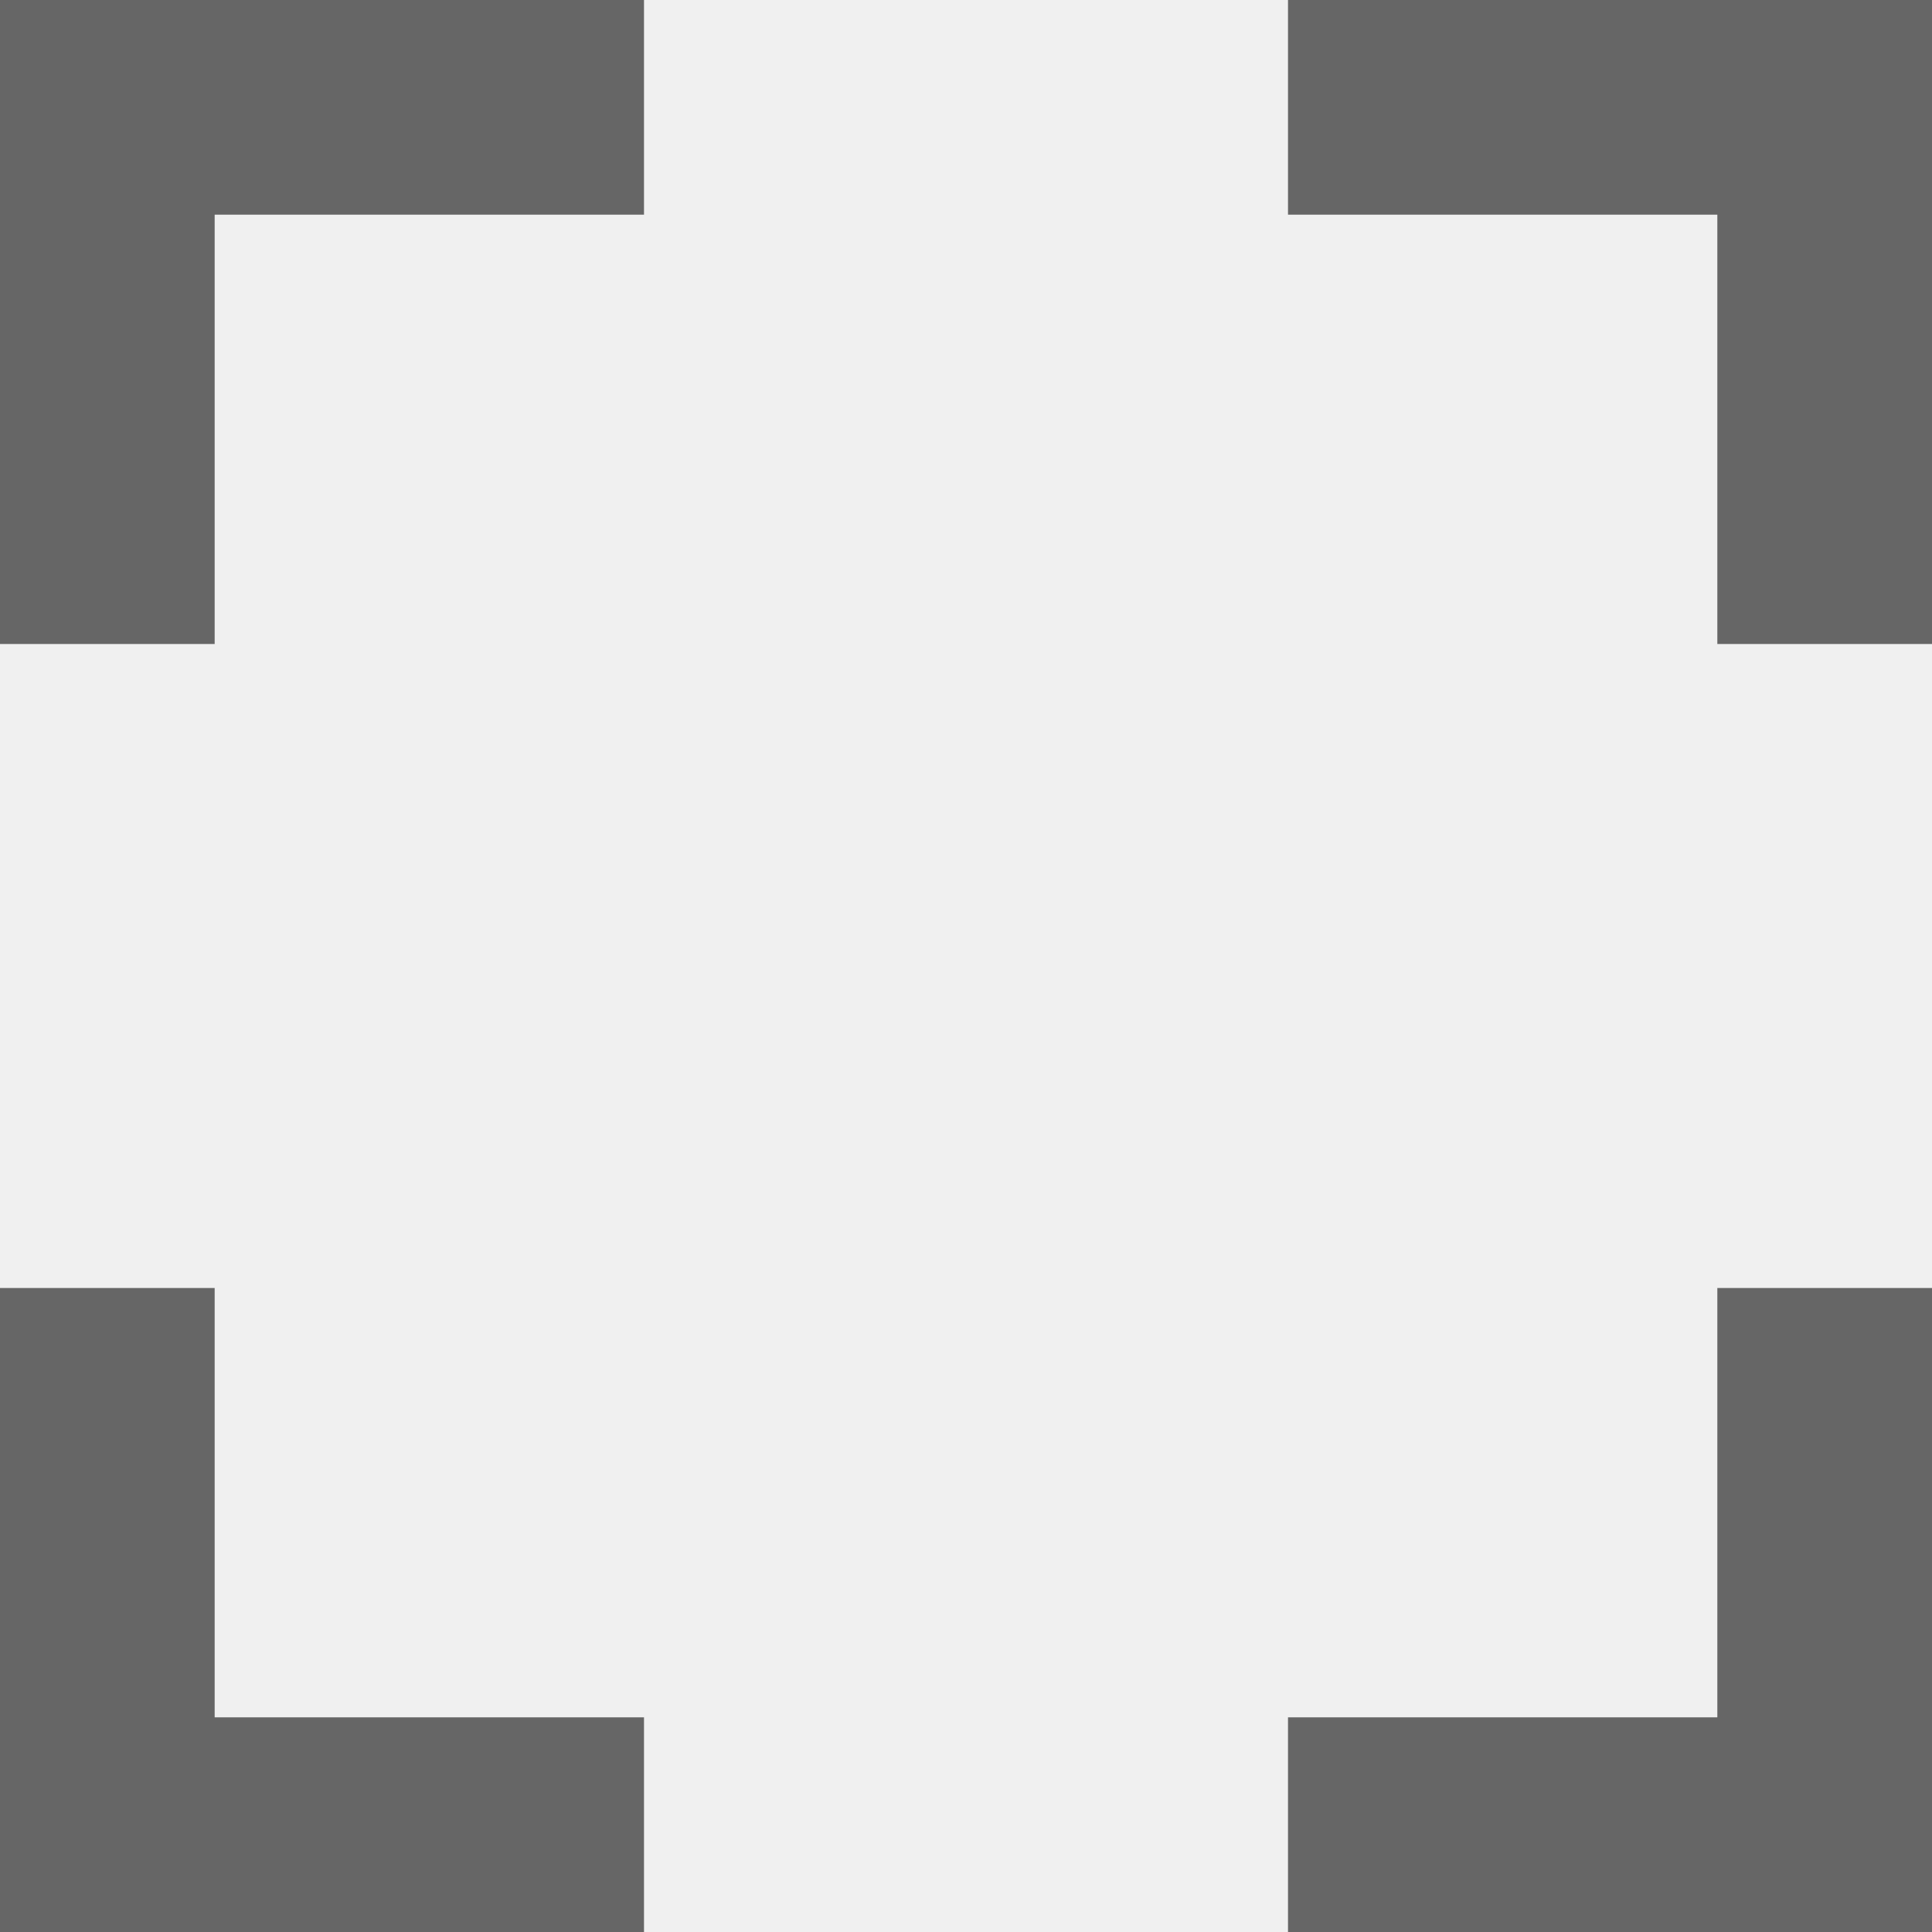
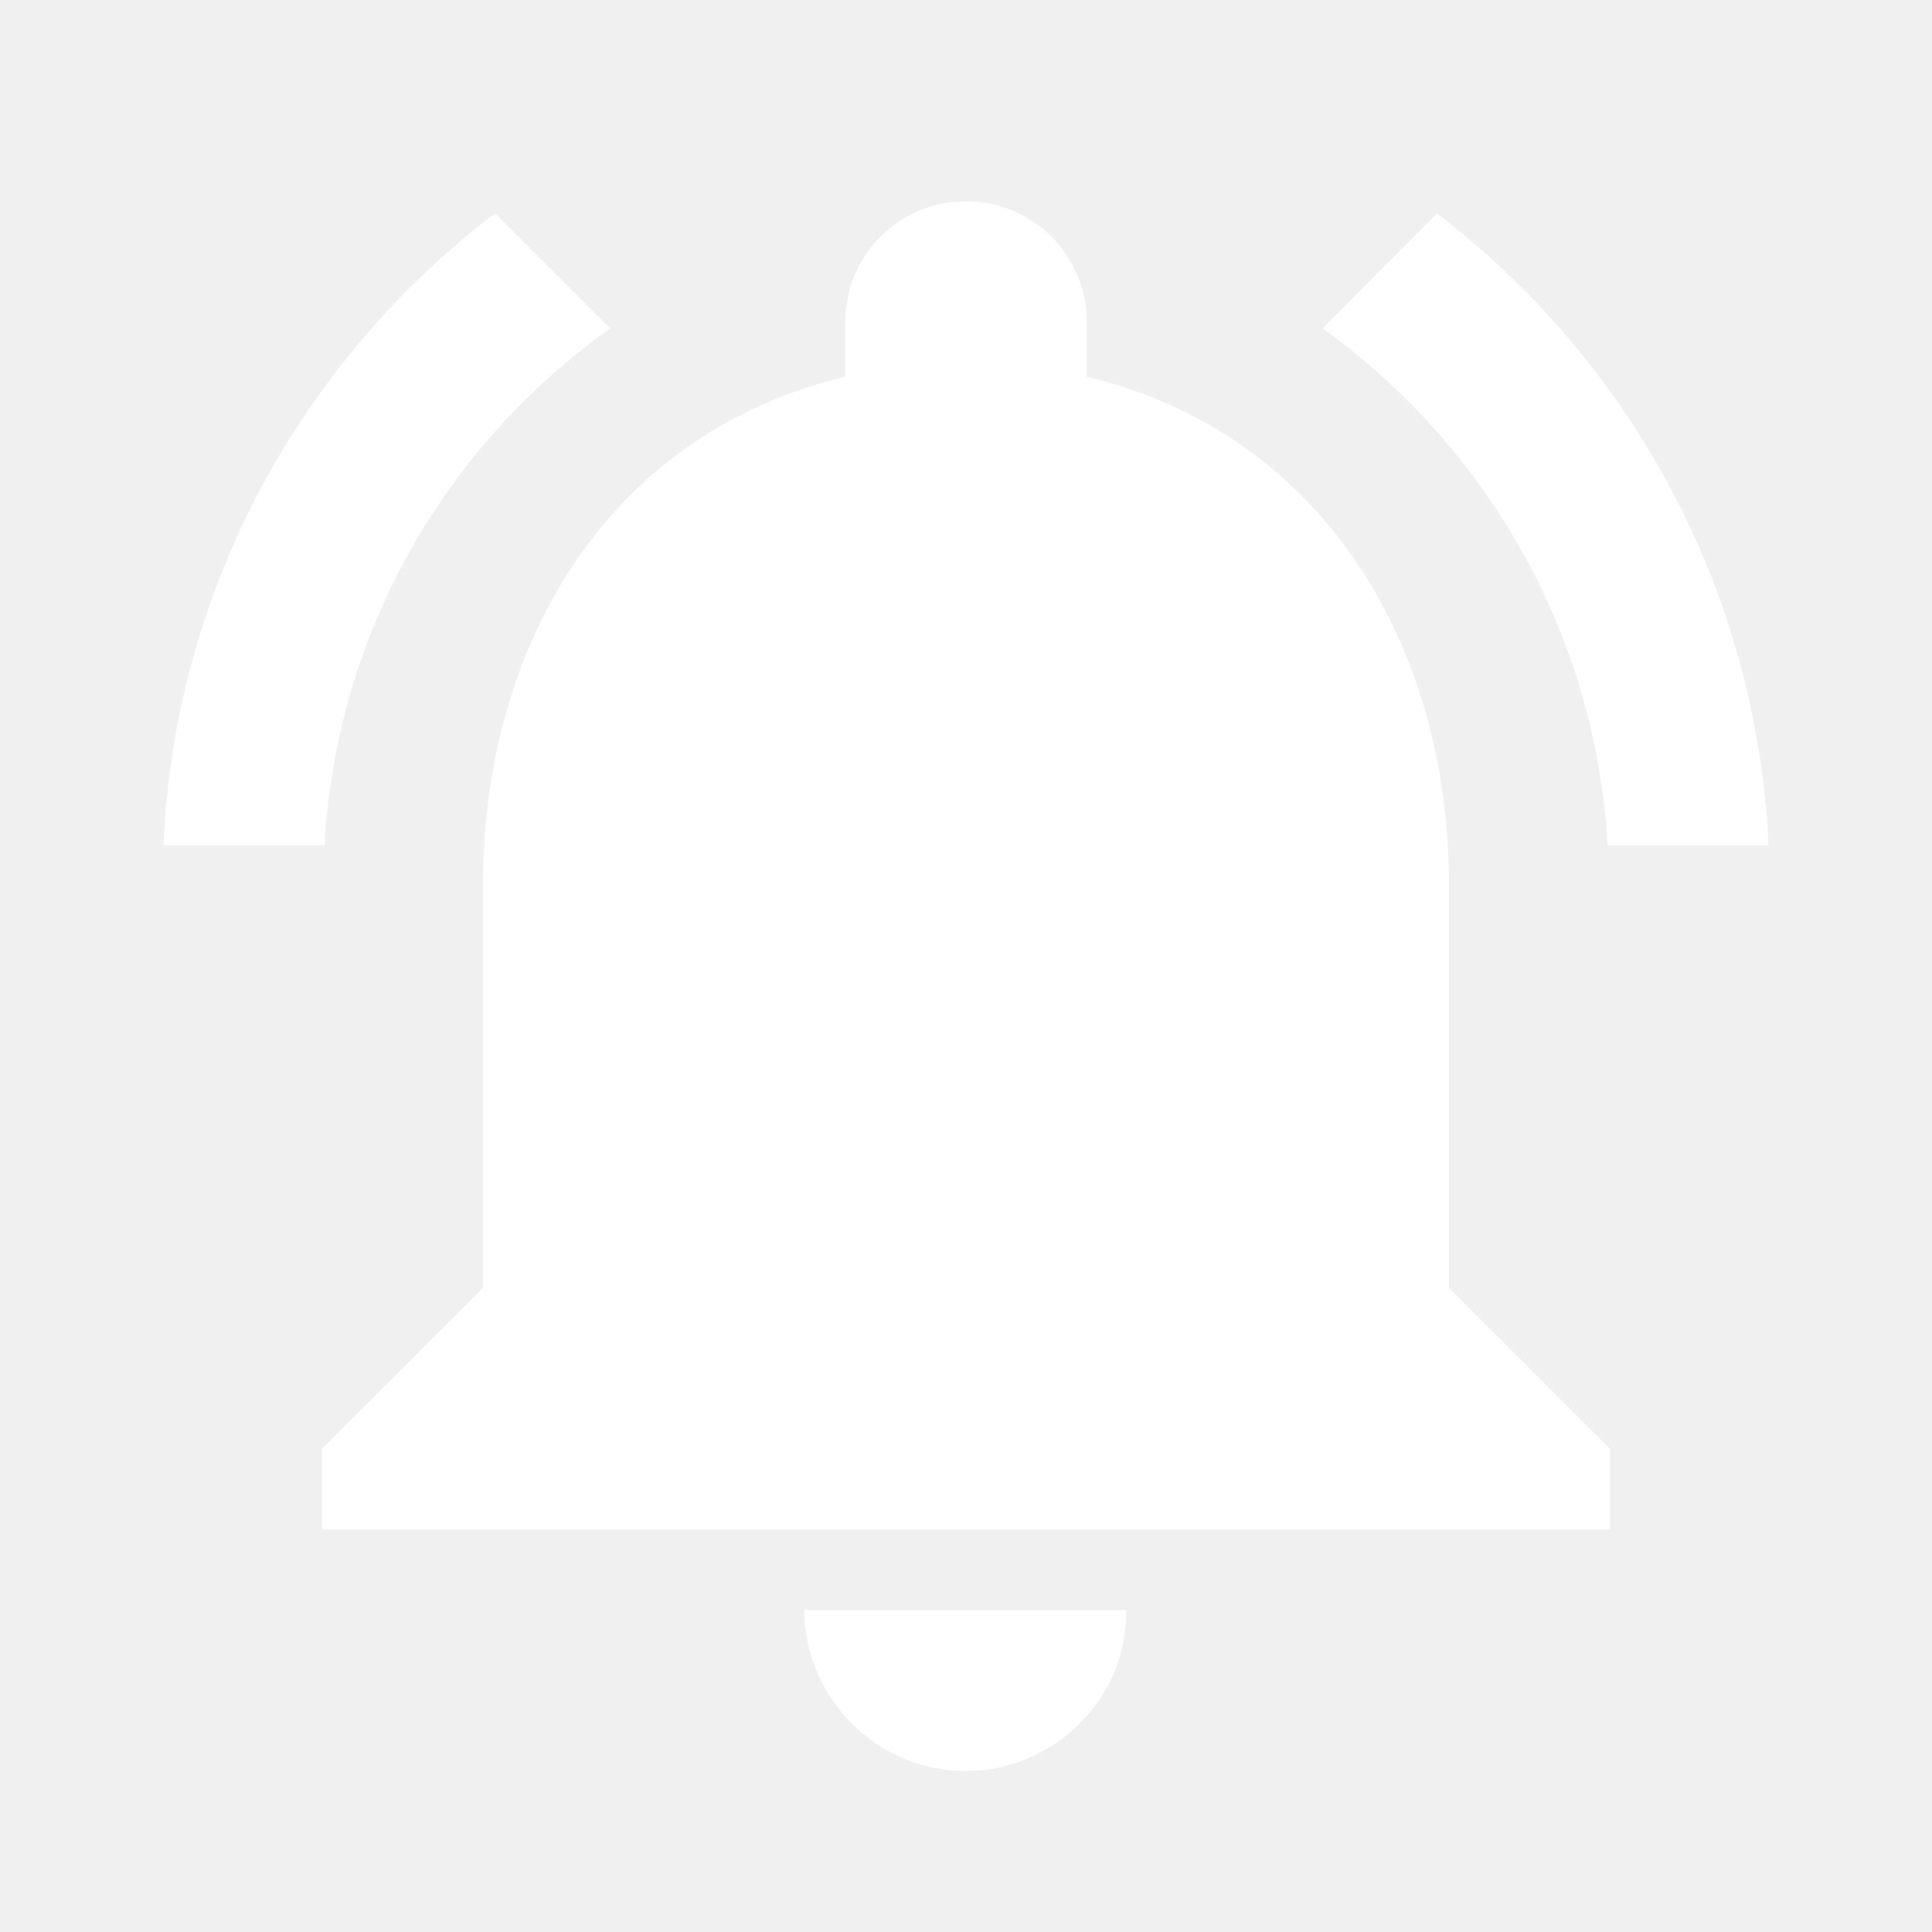
- <svg xmlns="http://www.w3.org/2000/svg" width="18" height="18" viewBox="0 0 18 18">
-   <path fill="#666" d="M0,0v2v4h2V2h4V0H2H0z M16,0h-4v2h4v4h2V2V0H16z M16,16h-4v2h4h2v-2v-4h-2V16z M2,12H0v4v2h2h4v-2H2V12z" />
+ <svg xmlns="http://www.w3.org/2000/svg" fill="#fff" height="24px" viewBox="0 0 24 24" width="24px">
+   <path d="M7.58 4.08L6.15 2.65C3.75 4.48 2.17 7.3 2.03 10.5h2c.15-2.65 1.51-4.97 3.55-6.42zm12.39 6.42h2c-.15-3.2-1.73-6.02-4.12-7.85l-1.42 1.43c2.02 1.45 3.39 3.77 3.54 6.42zM18 11c0-3.07-1.64-5.64-4.5-6.32V4c0-.83-.67-1.5-1.5-1.5s-1.5.67-1.5 1.5v.68C7.63 5.36 6 7.92 6 11v5l-2 2v1h16v-1l-2-2v-5zm-6 11c.14 0 .27-.01.4-.04.65-.14 1.18-.58 1.44-1.18.1-.24.15-.5.15-.78h-4c.01 1.1.9 2 2.01 2z" />
</svg>
